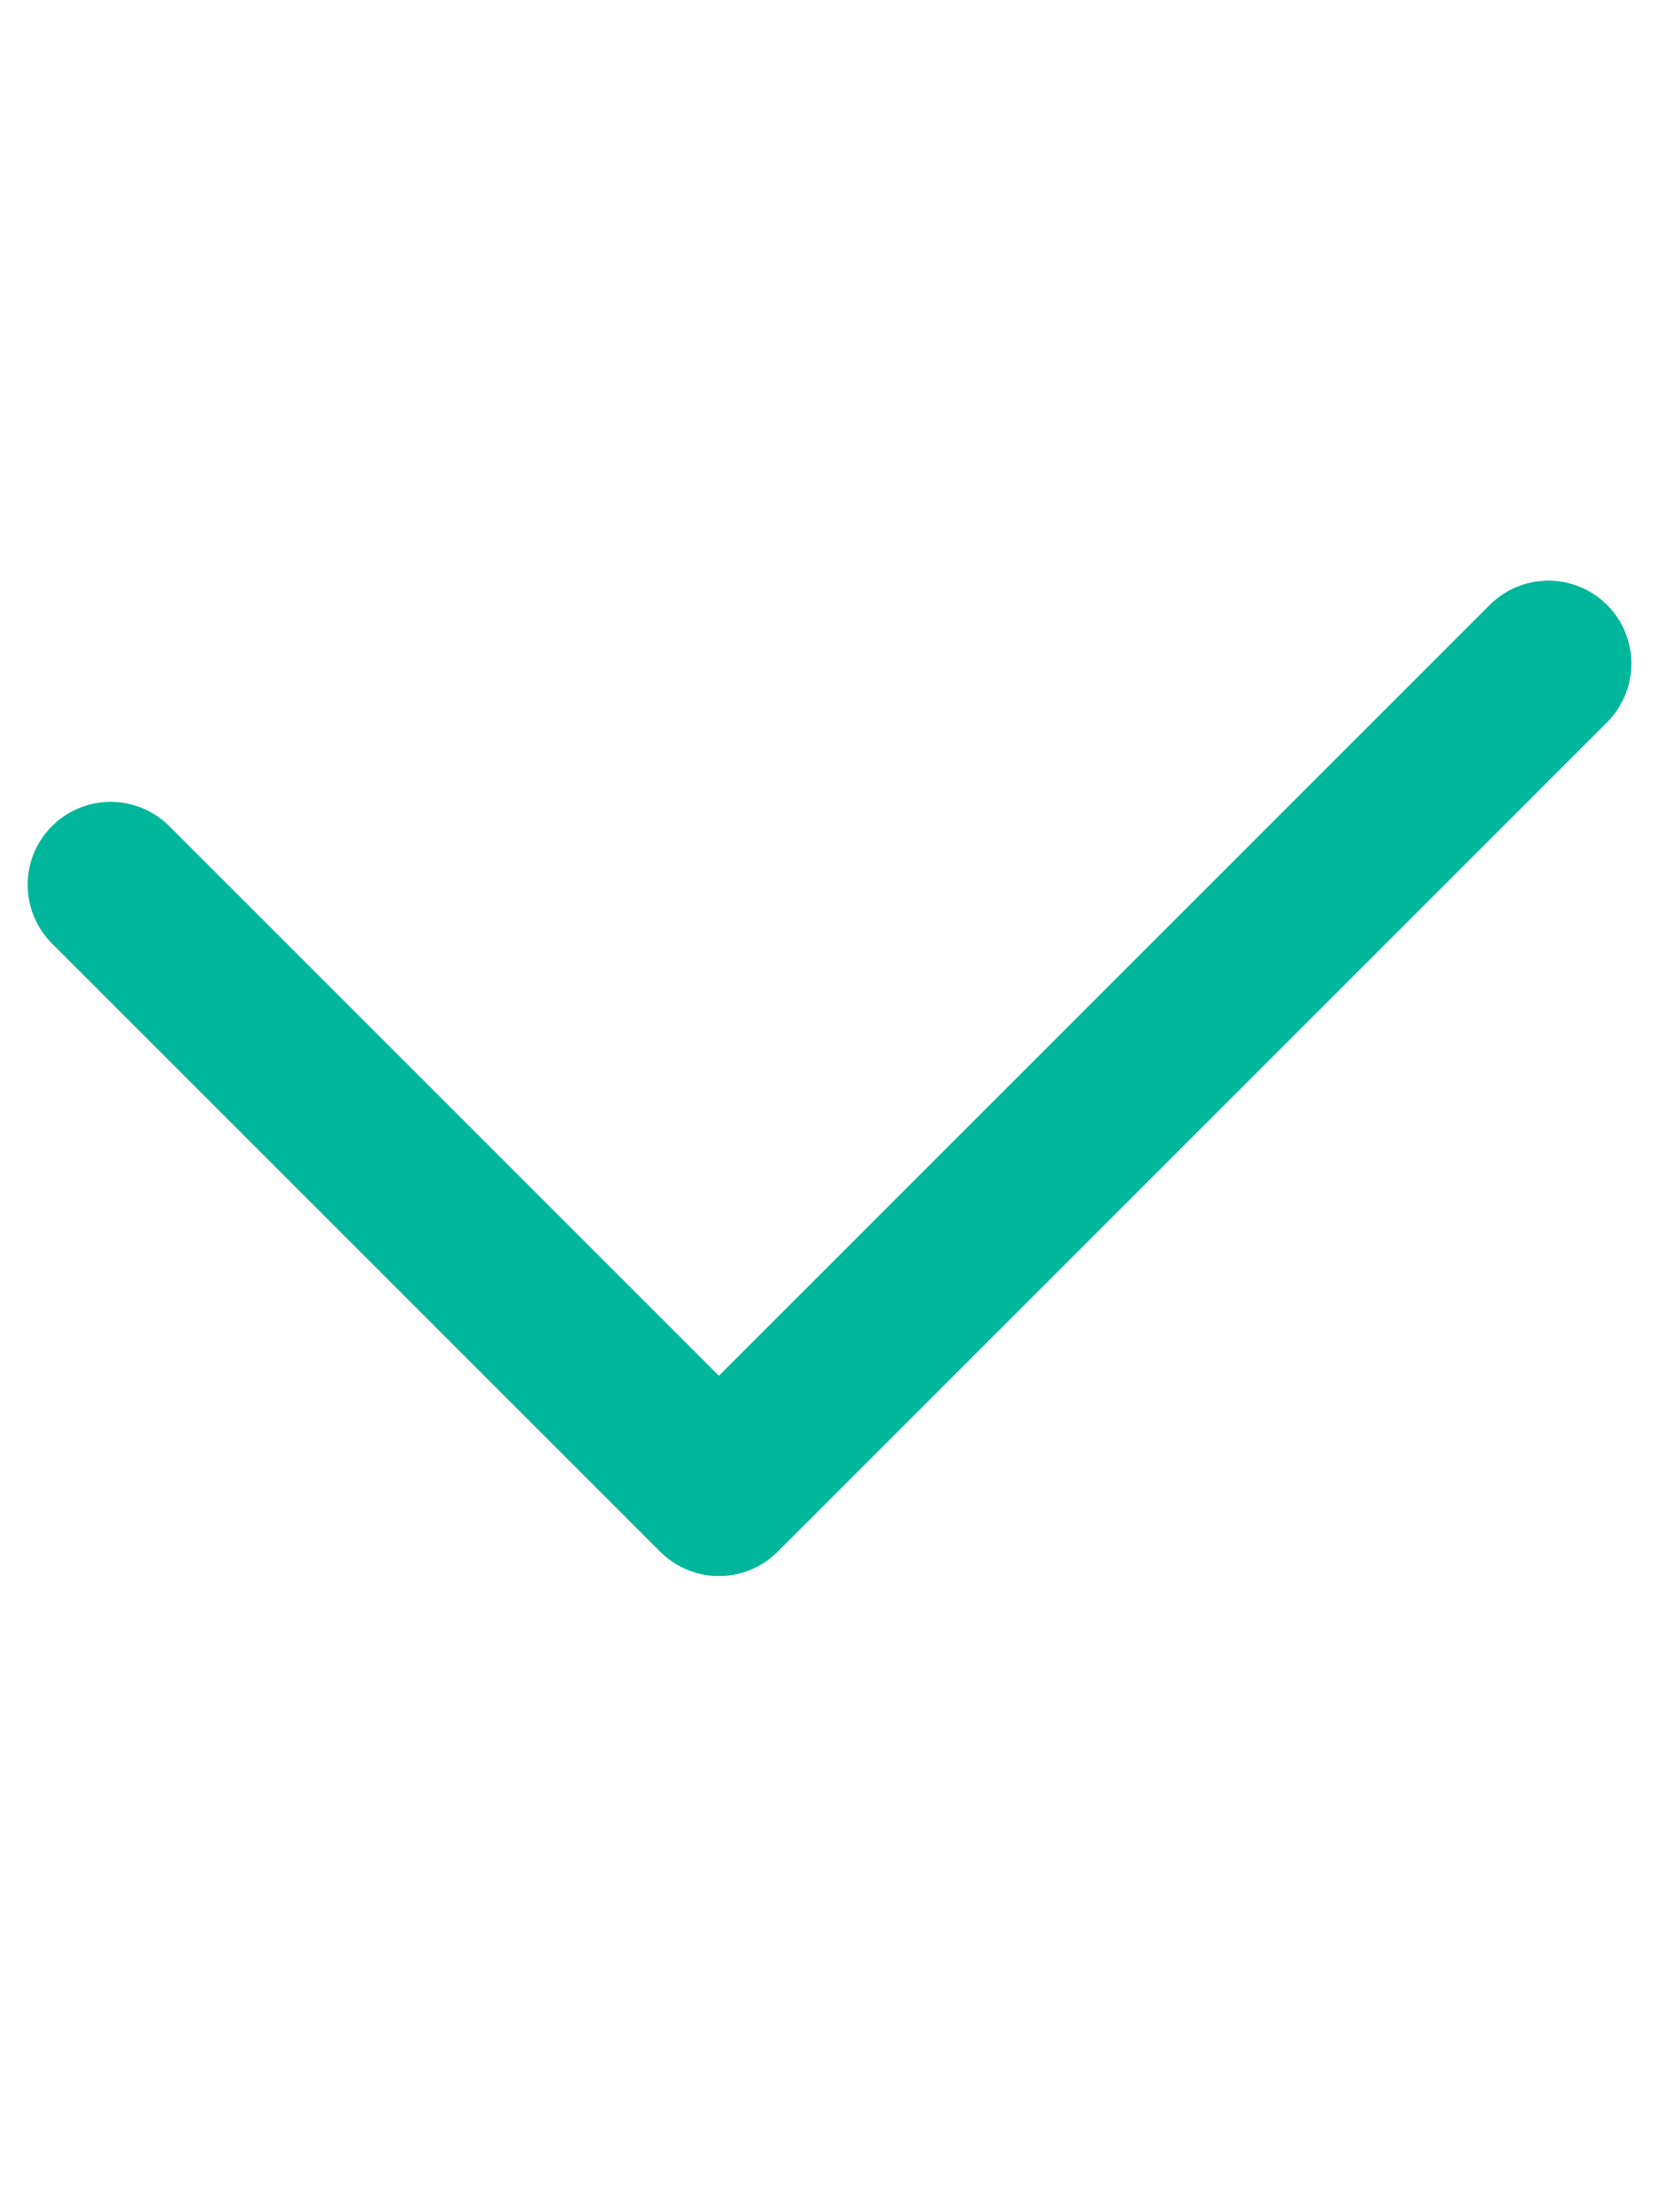
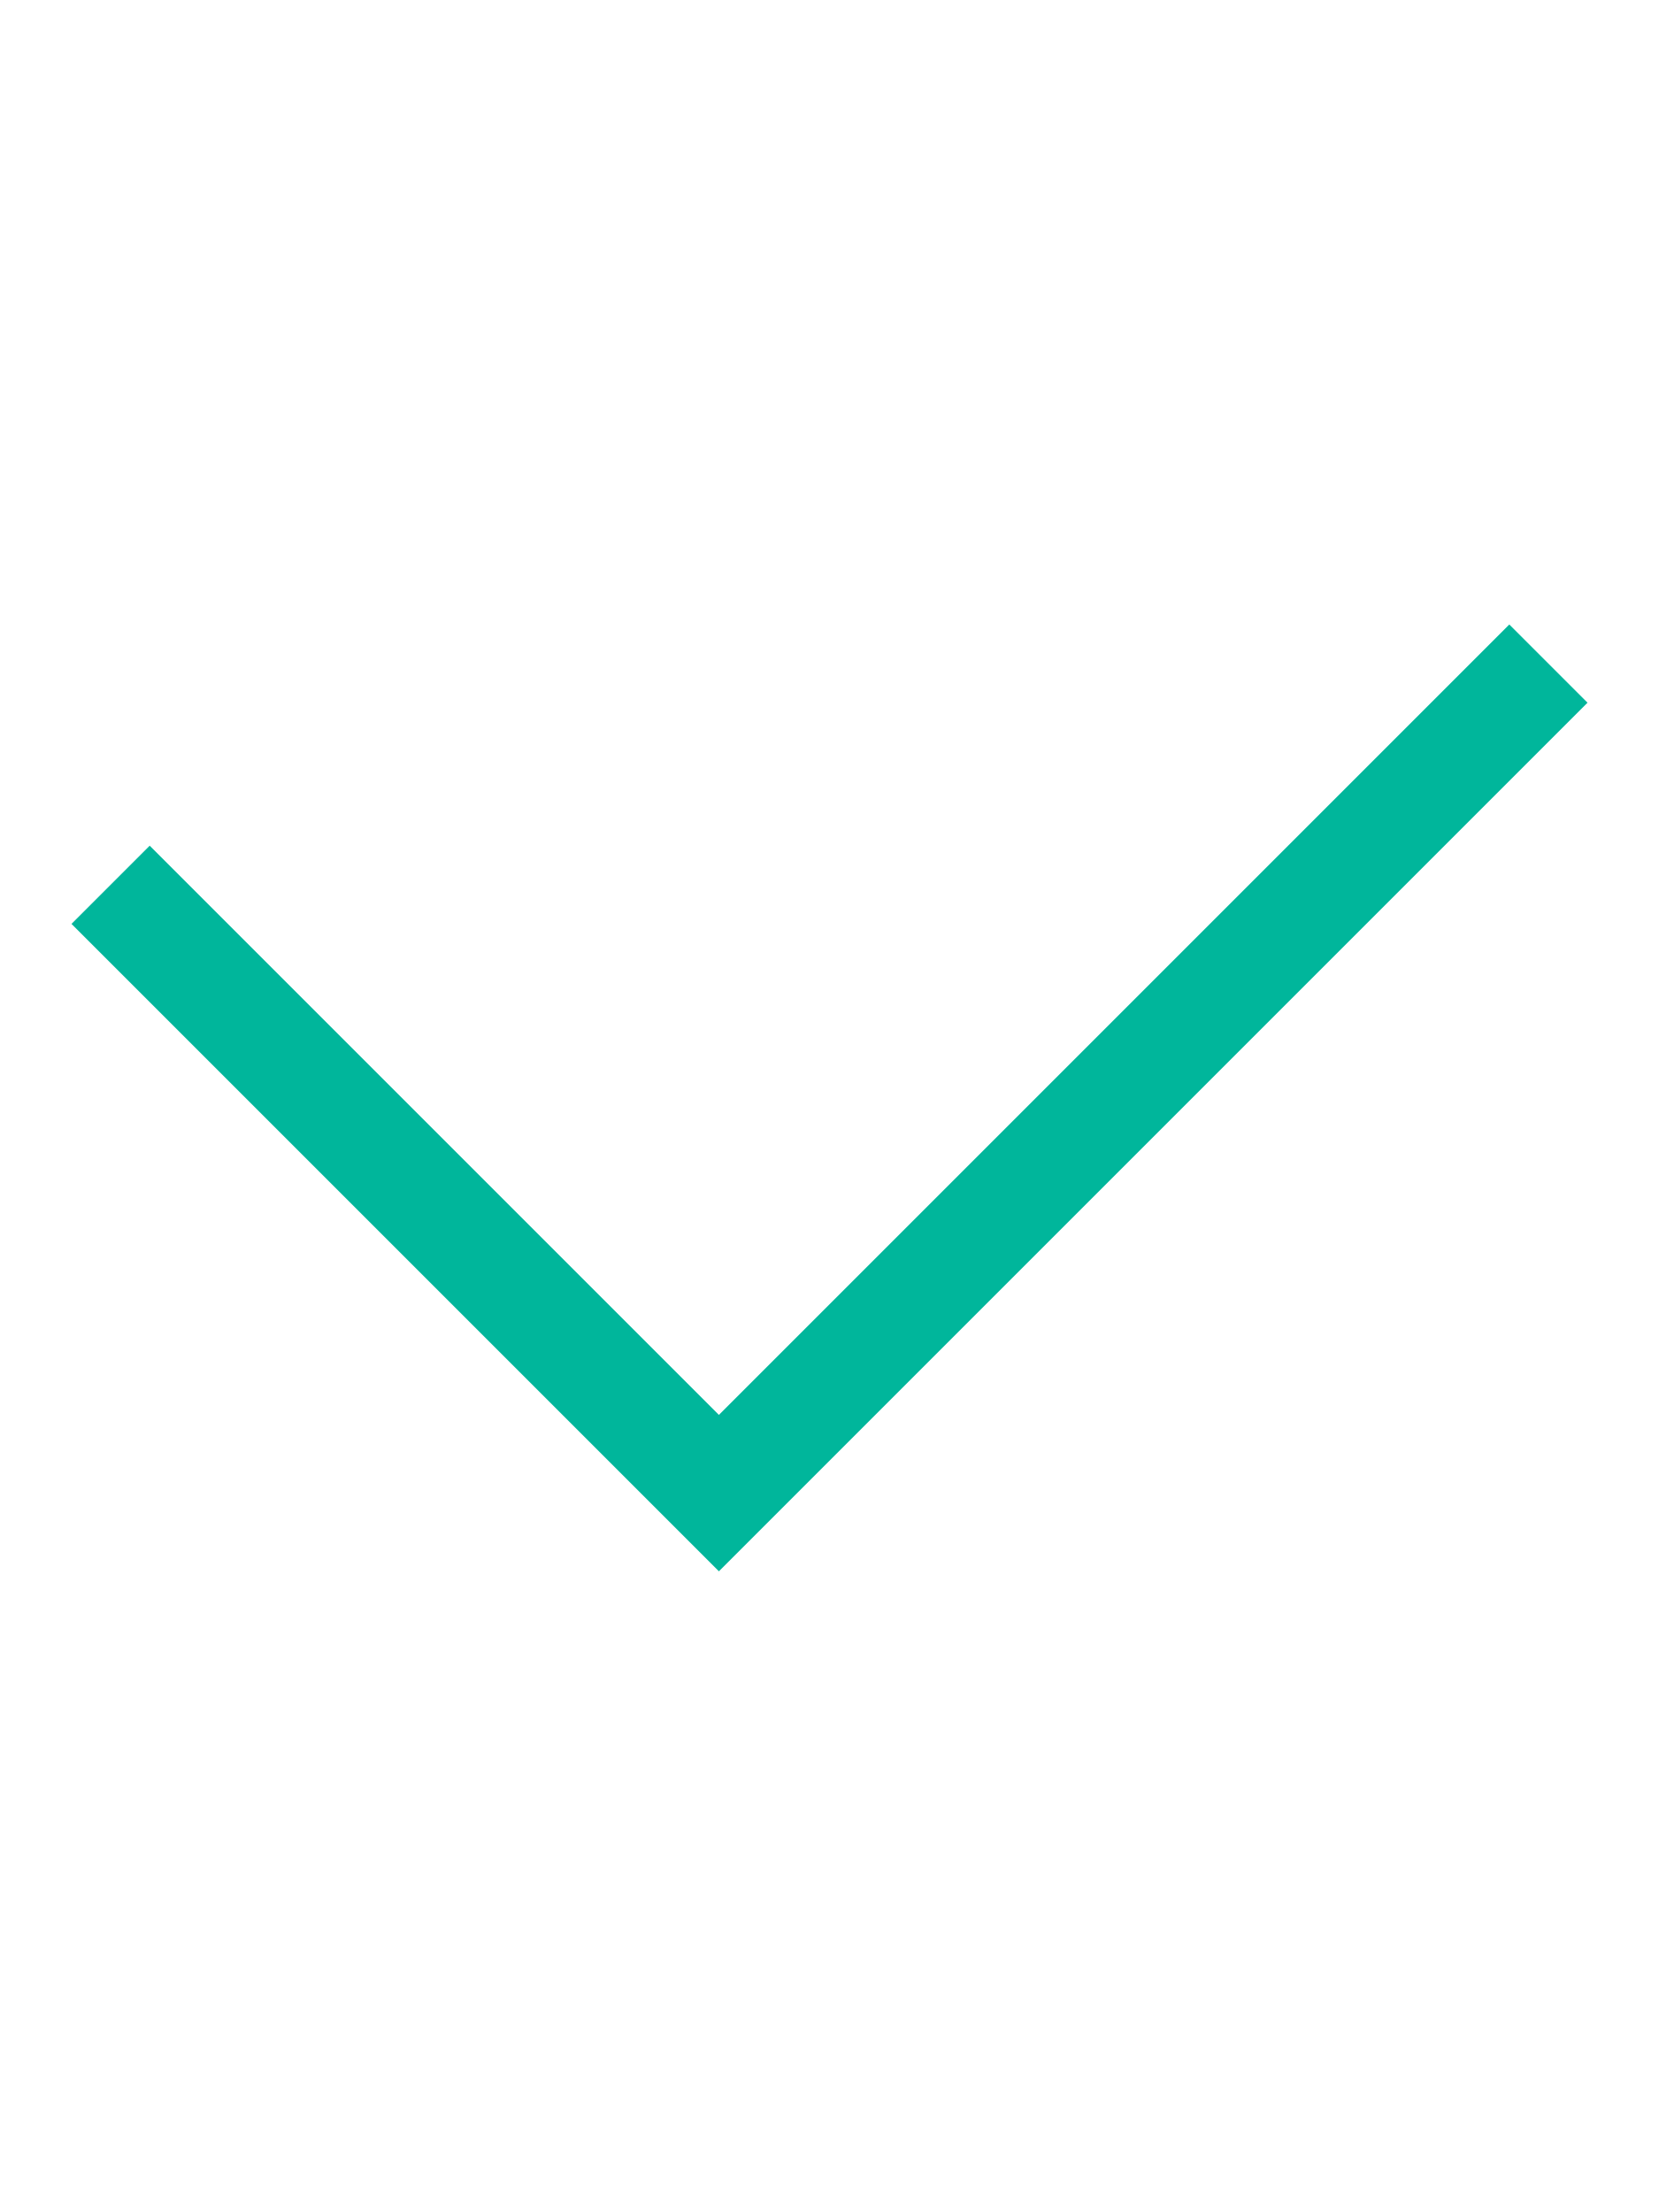
<svg xmlns="http://www.w3.org/2000/svg" width="15" height="20" viewBox="0 0 15 20" fill="none">
-   <path d="M1 8L6.5 13.5L14 6" stroke="#00B69B" stroke-width="1.5" stroke-linecap="round" stroke-linejoin="round" />
+   <path d="M1 8L6.5 13.5L14 6" stroke="#00B69B" strokeWidth="1.5" strokeLinecap="round" strokeLinejoin="round" />
</svg>
